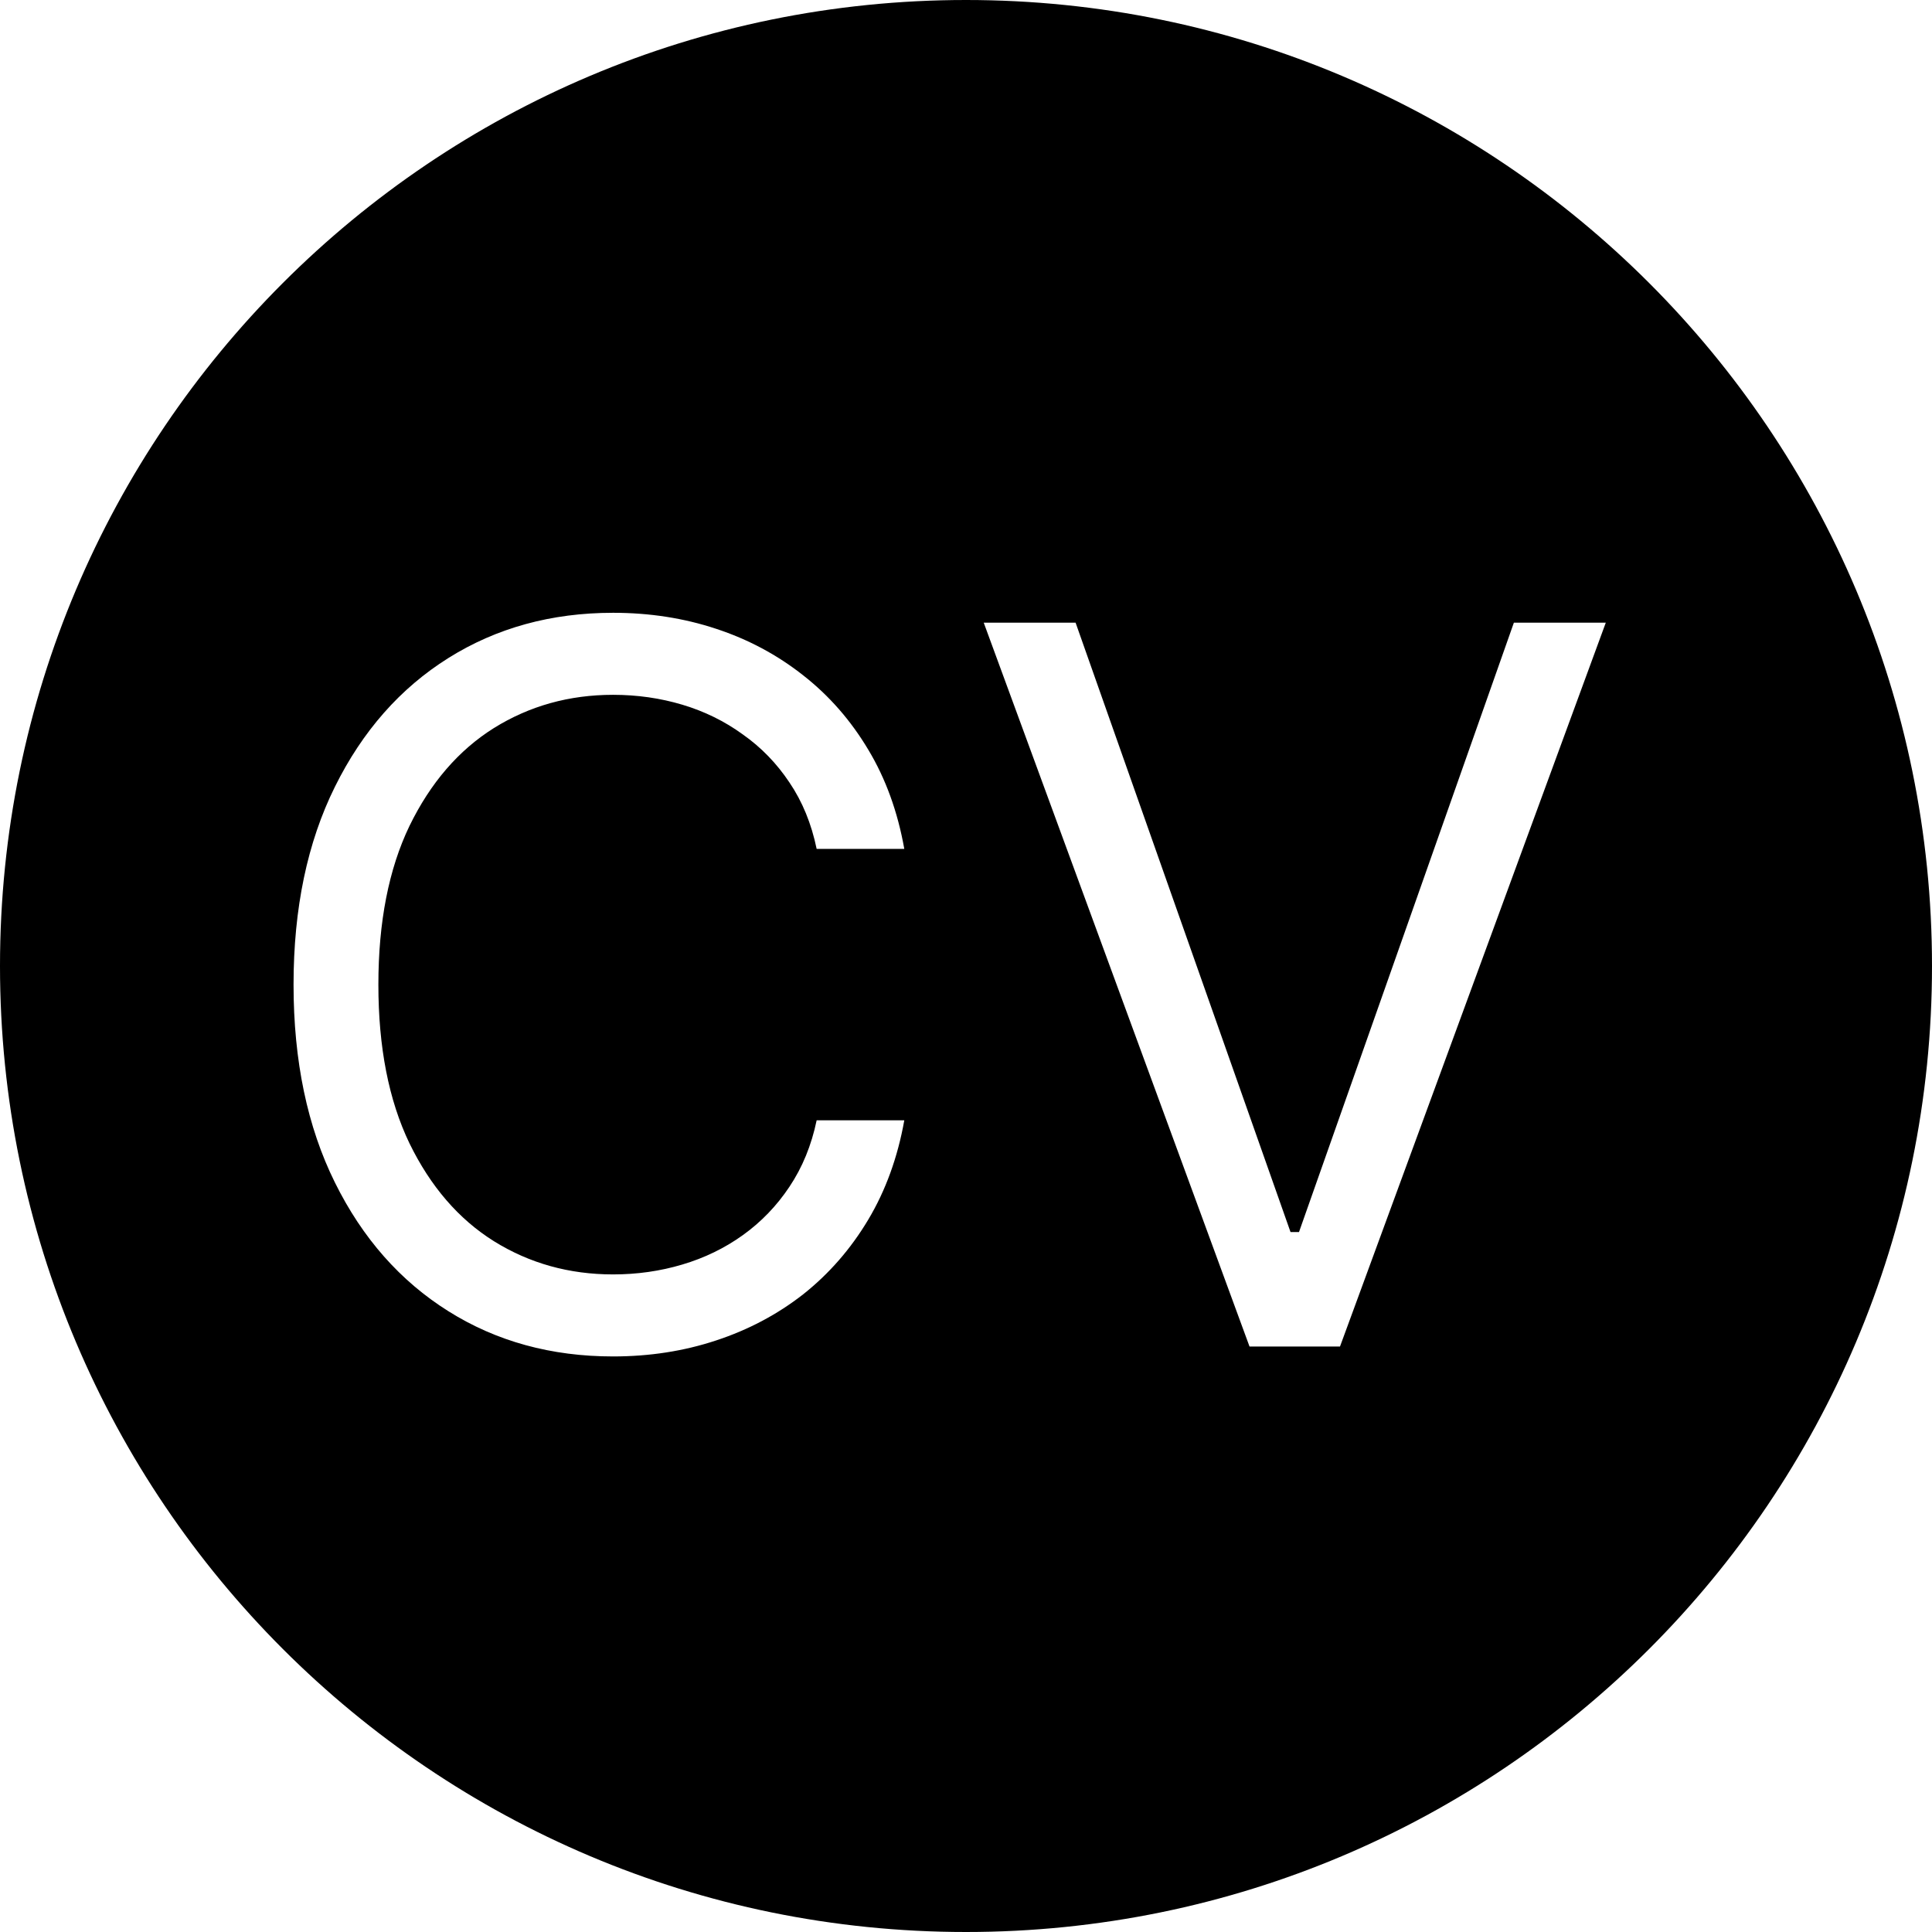
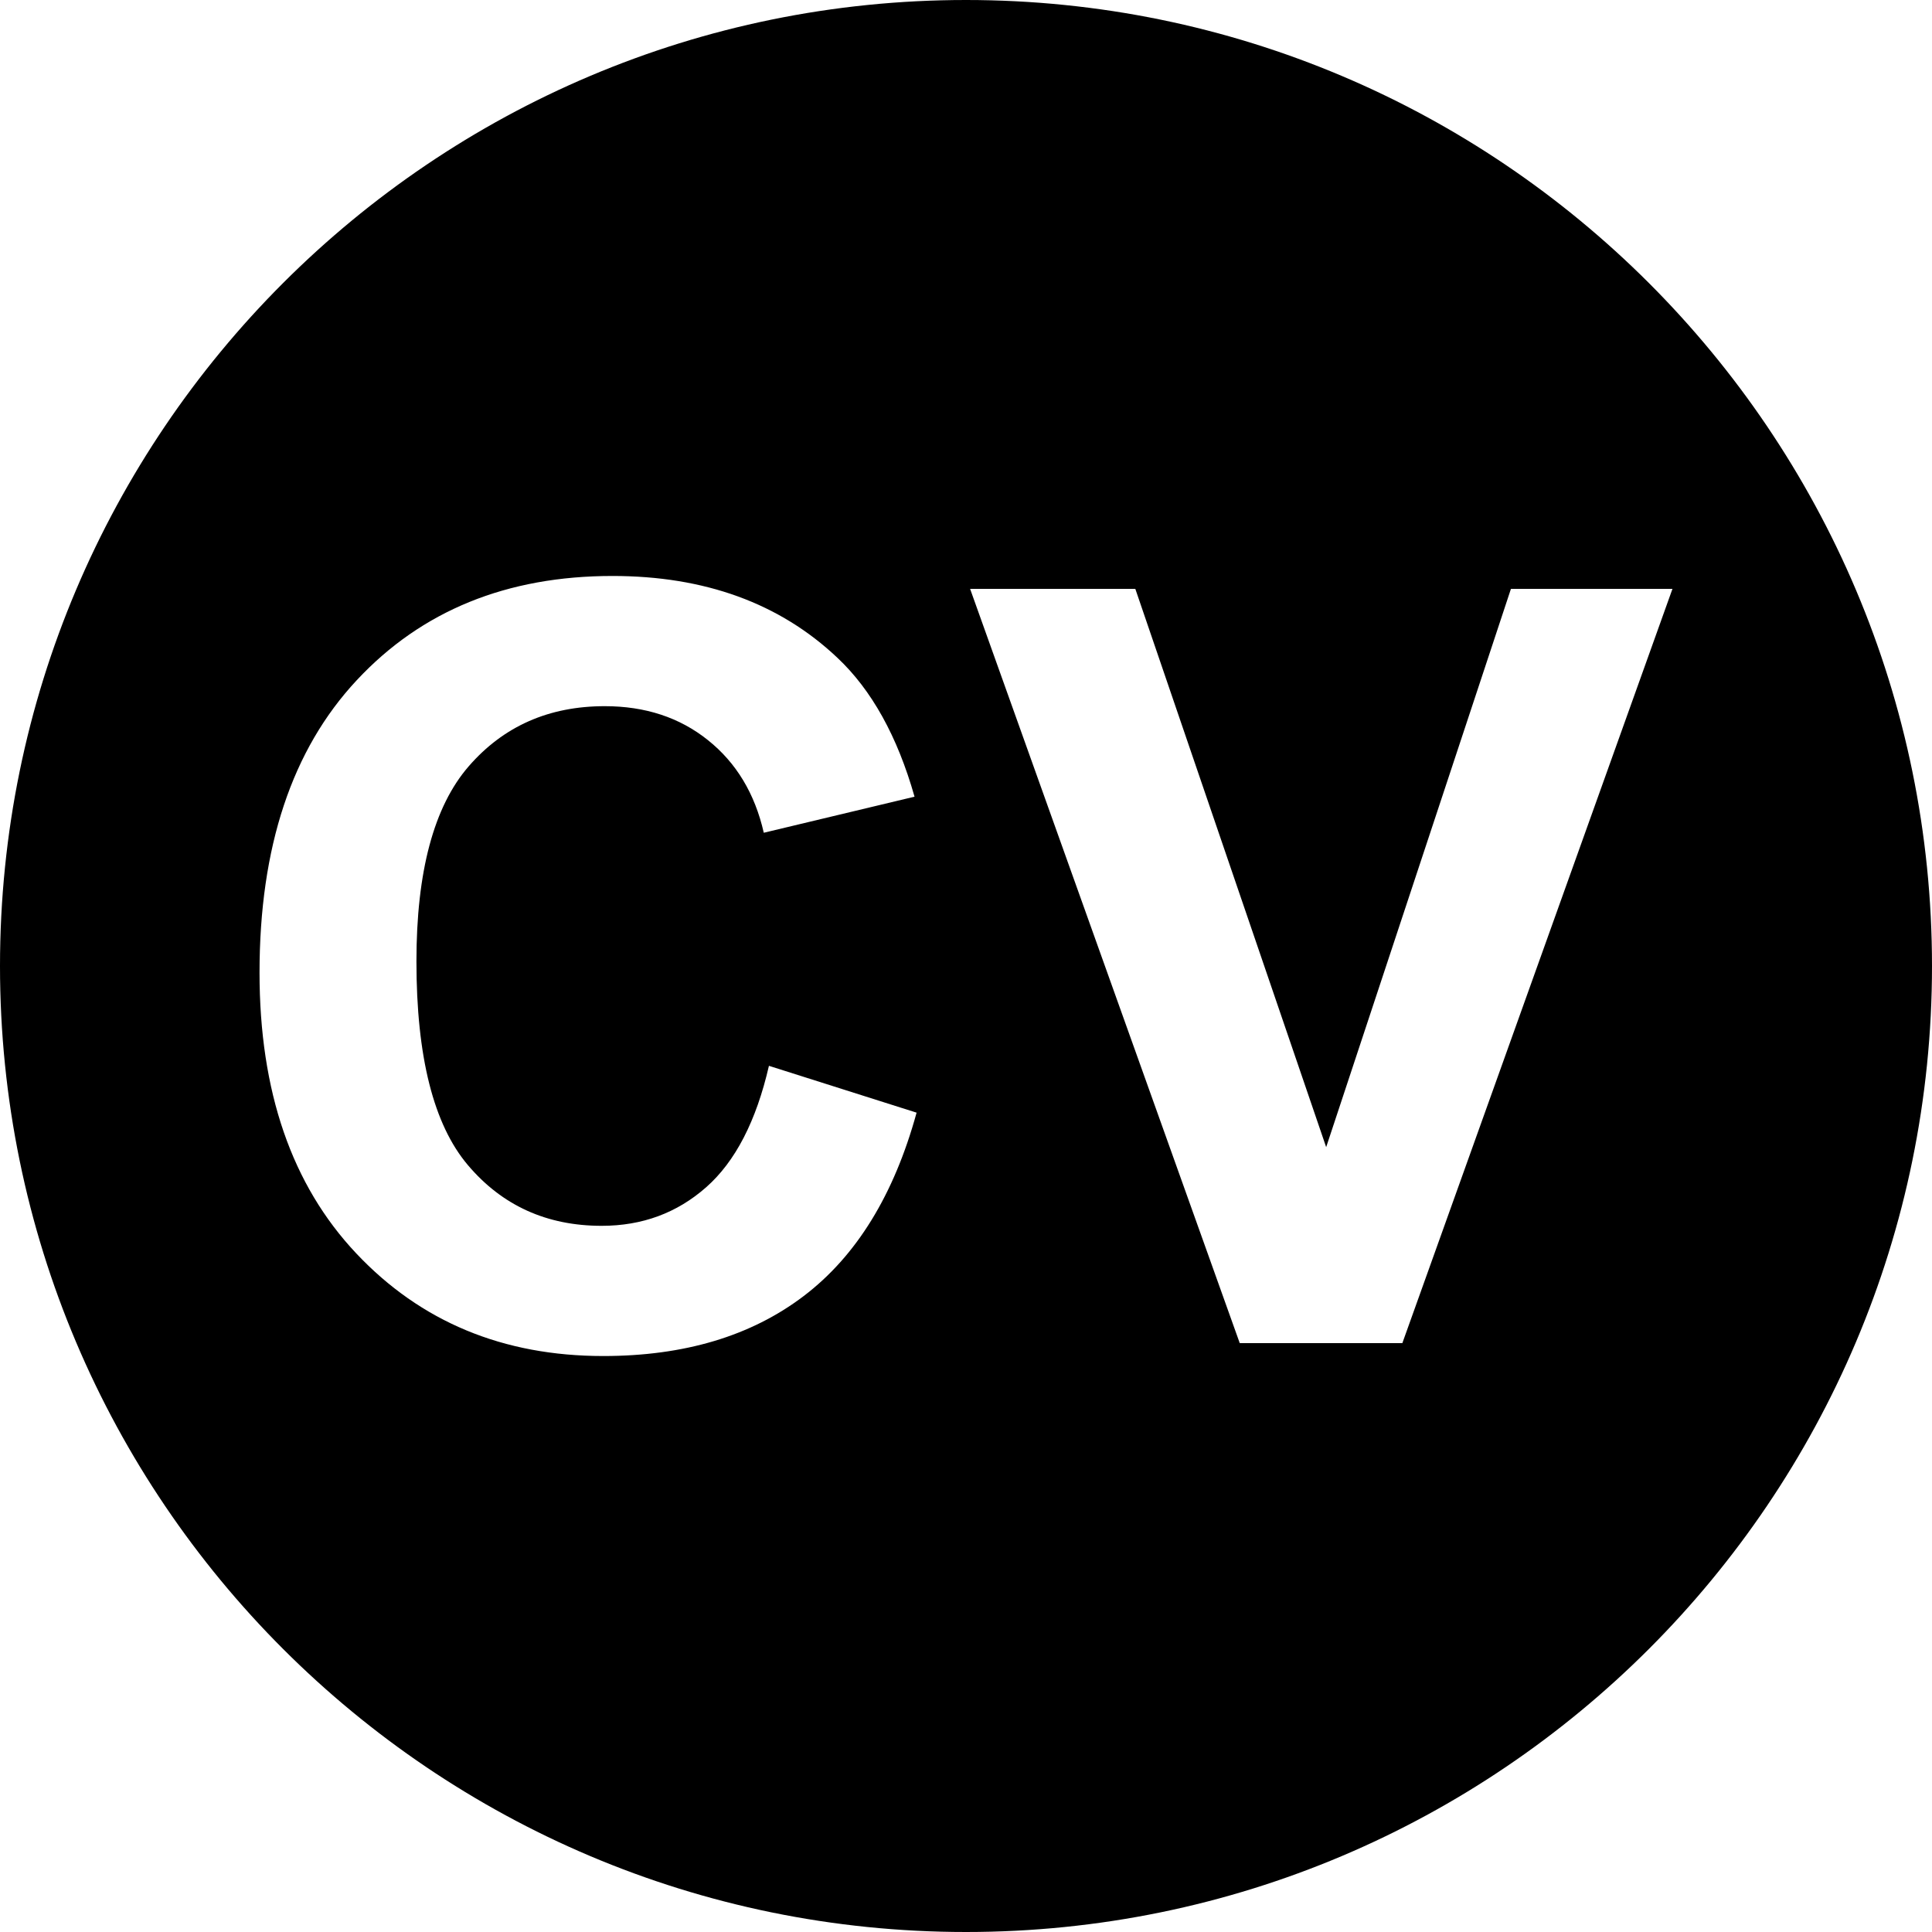
- <svg xmlns="http://www.w3.org/2000/svg" width="33" height="33" viewBox="0 0 33 33" fill="none">
-   <path fill-rule="evenodd" clip-rule="evenodd" d="M16.5 33C25.613 33 33 25.613 33 16.5C33 7.387 25.613 0 16.5 0C7.387 0 0 7.387 0 16.5C0 25.613 7.387 33 16.5 33ZM13.949 14.5H15.446C15.333 13.864 15.128 13.299 14.83 12.804C14.532 12.305 14.162 11.882 13.72 11.536C13.277 11.186 12.78 10.92 12.228 10.739C11.681 10.558 11.095 10.467 10.472 10.467C9.417 10.467 8.479 10.725 7.658 11.24C6.837 11.755 6.191 12.488 5.721 13.438C5.25 14.387 5.014 15.514 5.014 16.818C5.014 18.122 5.25 19.249 5.721 20.199C6.191 21.149 6.837 21.881 7.658 22.396C8.479 22.912 9.417 23.169 10.472 23.169C11.095 23.169 11.681 23.078 12.228 22.897C12.78 22.716 13.277 22.453 13.72 22.107C14.162 21.756 14.532 21.332 14.83 20.833C15.128 20.334 15.333 19.768 15.446 19.136H13.949C13.86 19.563 13.705 19.941 13.484 20.271C13.267 20.597 13.001 20.873 12.687 21.098C12.377 21.32 12.033 21.487 11.655 21.599C11.277 21.712 10.882 21.768 10.472 21.768C9.723 21.768 9.045 21.579 8.437 21.201C7.833 20.823 7.353 20.265 6.994 19.529C6.64 18.792 6.463 17.889 6.463 16.818C6.463 15.748 6.64 14.844 6.994 14.108C7.353 13.371 7.833 12.814 8.437 12.435C9.045 12.057 9.723 11.868 10.472 11.868C10.882 11.868 11.277 11.924 11.655 12.037C12.033 12.15 12.377 12.319 12.687 12.544C13.001 12.765 13.267 13.039 13.484 13.365C13.705 13.691 13.86 14.069 13.949 14.5ZM22.043 21.044L18.372 10.636H16.803L21.343 23H22.888L27.428 10.636H25.858L22.188 21.044H22.043Z" fill="black" fill-opacity="1" />
+ <svg xmlns="http://www.w3.org/2000/svg" width="100%" height="100%" viewBox="0 0 33 33" version="1.1" xml:space="preserve" style="fill-rule:evenodd;clip-rule:evenodd;stroke-linejoin:round;stroke-miterlimit:2;">
+   <path d="M16.5,0c9.107,0 16.5,7.393 16.5,16.5c0,9.107 -7.393,16.5 -16.5,16.5c-9.107,0 -16.5,-7.393 -16.5,-16.5c0,-9.107 7.393,-16.5 16.5,-16.5Zm-3.366,18.205c-0.217,0.943 -0.574,1.635 -1.072,2.074c-0.499,0.44 -1.093,0.659 -1.785,0.659c-0.937,0 -1.699,-0.345 -2.285,-1.037c-0.586,-0.691 -0.879,-1.851 -0.879,-3.48c0,-1.535 0.298,-2.646 0.892,-3.331c0.595,-0.686 1.37,-1.028 2.325,-1.028c0.691,-0 1.279,0.193 1.762,0.58c0.484,0.386 0.802,0.914 0.954,1.582l2.575,-0.616c-0.293,-1.031 -0.732,-1.822 -1.318,-2.373c-0.985,-0.931 -2.265,-1.397 -3.841,-1.397c-1.805,-0 -3.261,0.593 -4.368,1.78c-1.108,1.186 -1.661,2.852 -1.661,4.996c-0,2.028 0.55,3.626 1.652,4.795c1.102,1.169 2.508,1.753 4.219,1.753c1.383,0 2.524,-0.341 3.423,-1.024c0.899,-0.682 1.543,-1.727 1.929,-3.133l-2.522,-0.8Zm8.042,4.737l2.777,0l4.614,-12.884l-2.759,-0l-3.156,9.536l-3.26,-9.536l-2.822,-0l4.606,12.884Z" />
</svg>
